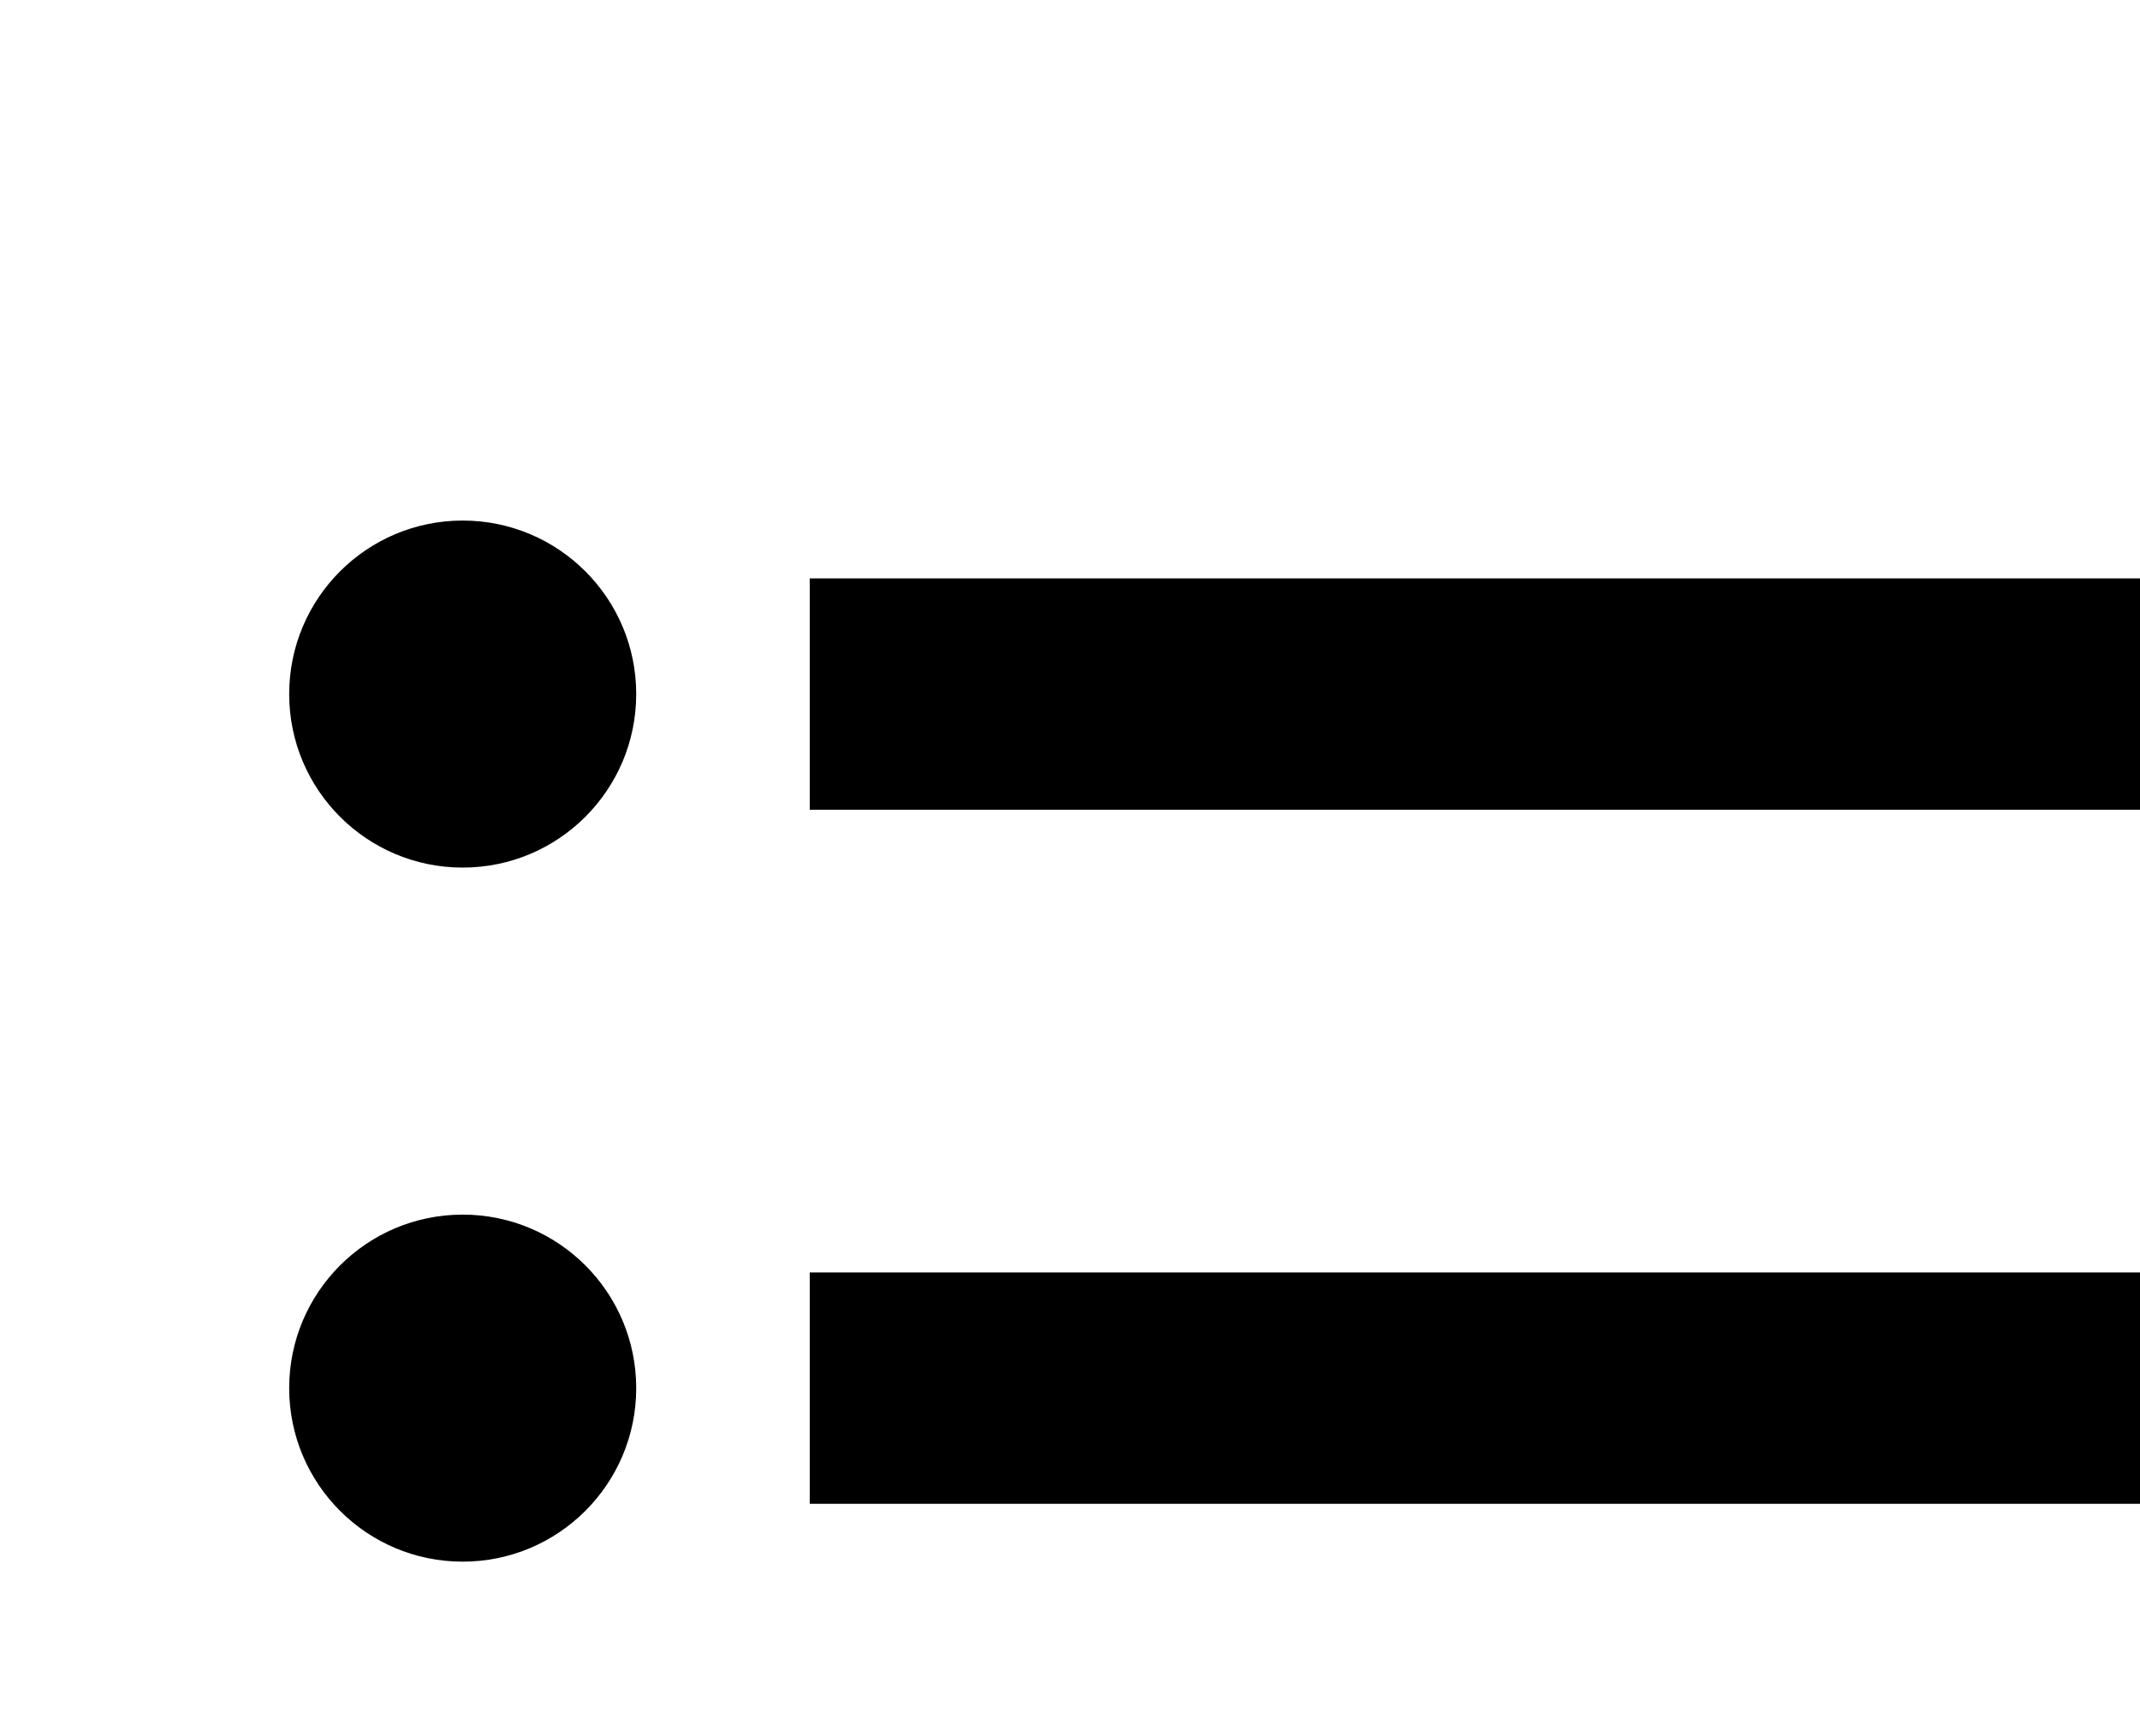
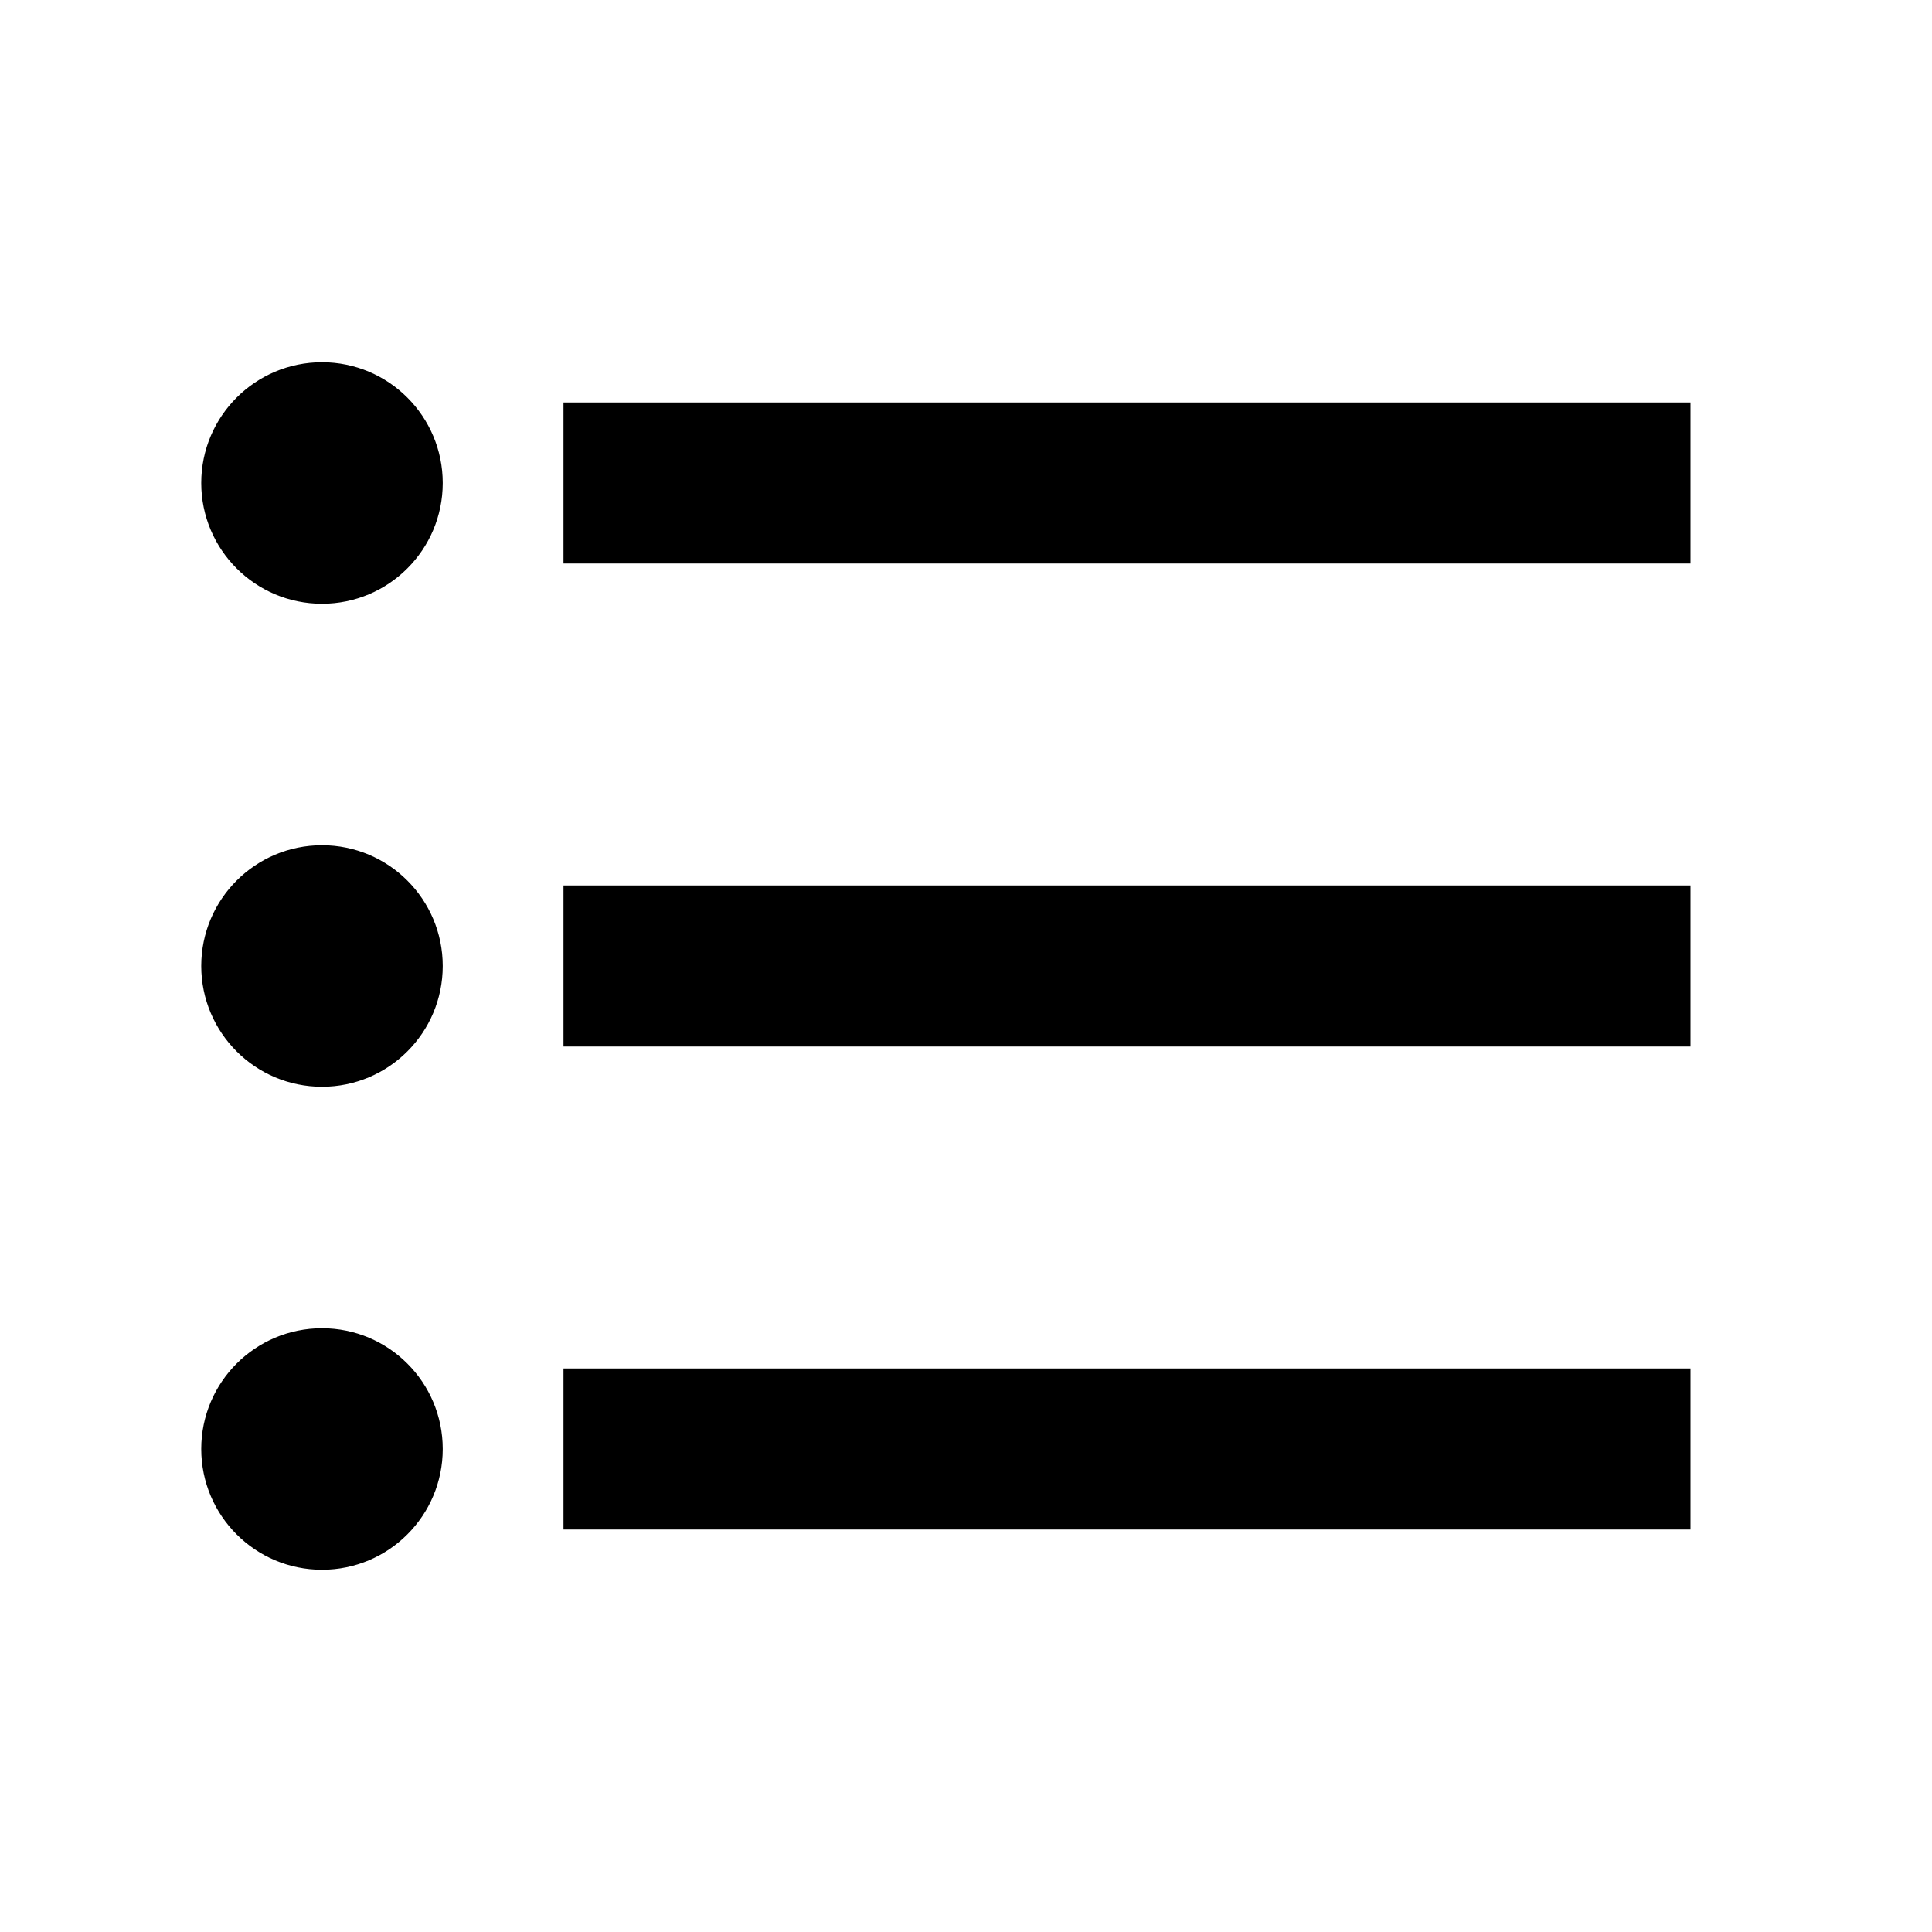
- <svg xmlns="http://www.w3.org/2000/svg">
+ <svg xmlns="http://www.w3.org/2000/svg" viewBox="0 0 24 24">
  <path d="M7,5H21V7H7V5M7,13V11H21V13H7M4,4.5A1.5,1.5 0 0,1 5.5,6A1.5,1.5 0 0,1 4,7.5A1.5,1.5 0 0,1 2.5,6A1.5,1.5 0 0,1 4,4.5M4,10.5A1.5,1.5 0 0,1 5.5,12A1.5,1.5 0 0,1 4,13.5A1.5,1.5 0 0,1 2.5,12A1.5,1.5 0 0,1 4,10.5M7,19V17H21V19H7M4,16.5A1.5,1.5 0 0,1 5.5,18A1.5,1.5 0 0,1 4,19.5A1.5,1.5 0 0,1 2.5,18A1.5,1.5 0 0,1 4,16.5Z" />
</svg>
